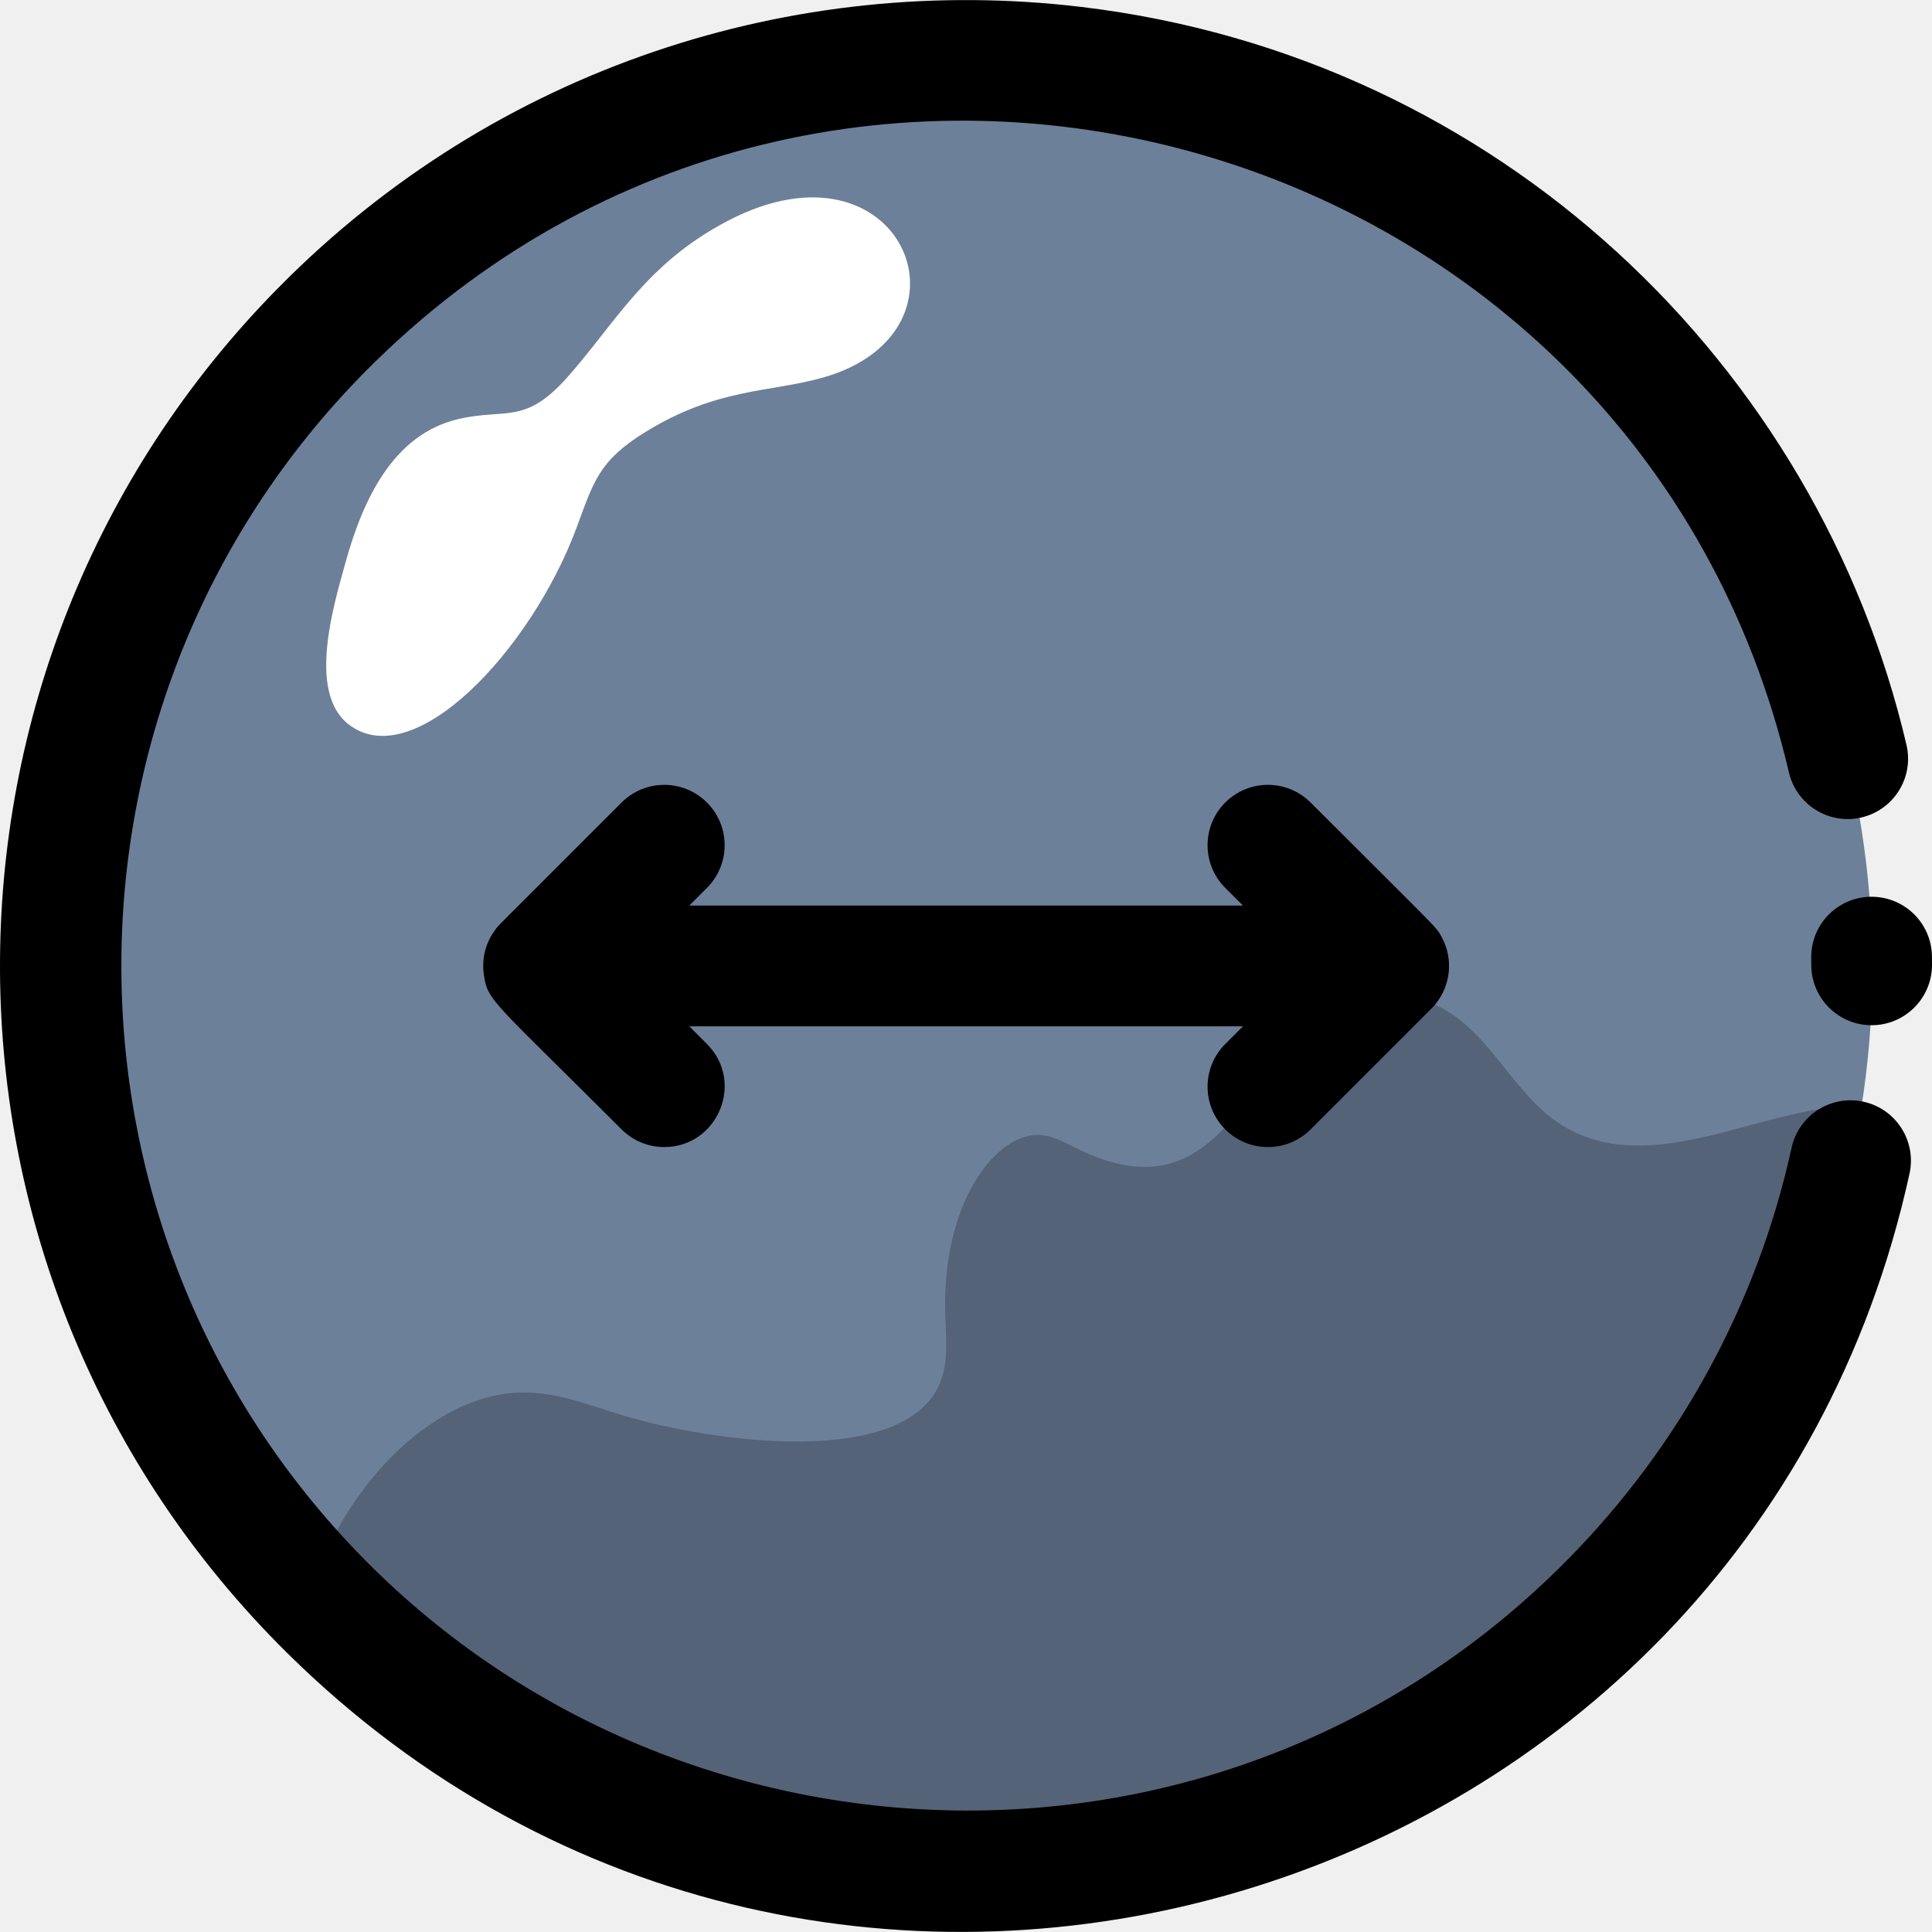
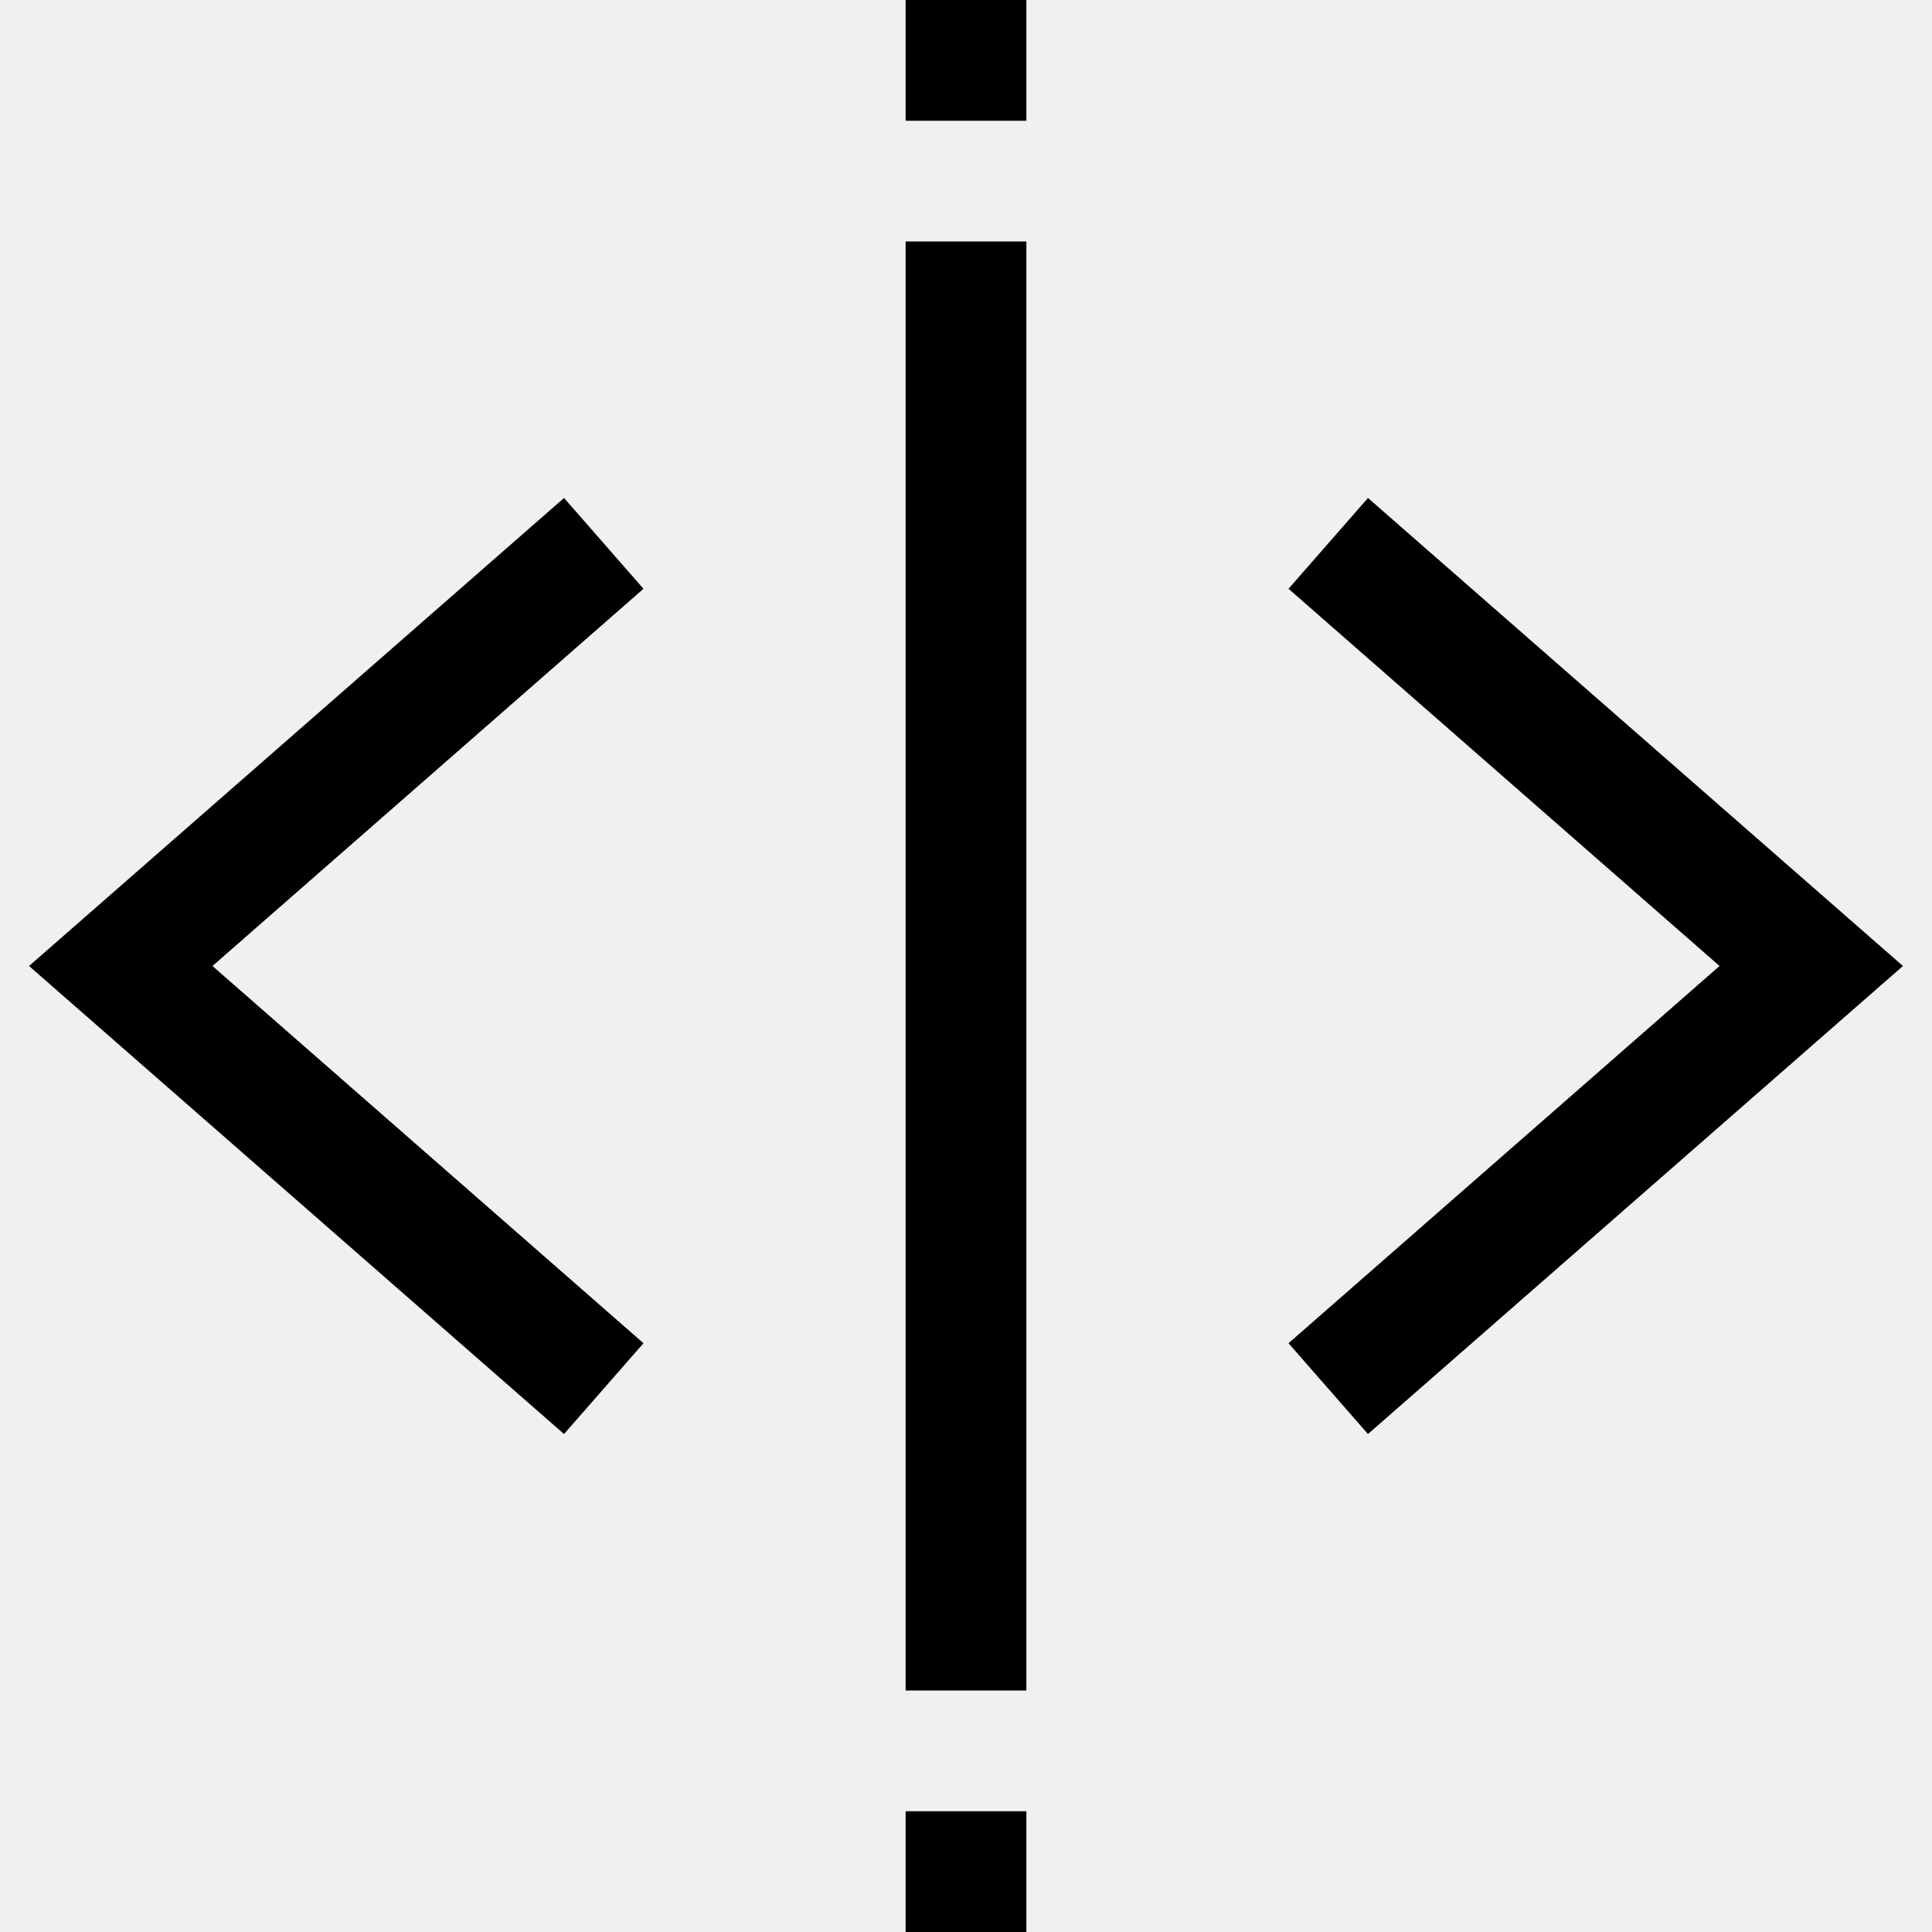
- <svg xmlns="http://www.w3.org/2000/svg" id="Layer_1" enable-background="new 0 0 512.061 512.061" height="512" viewBox="0 0 512.061 512.061" width="512" class="">
+ <svg xmlns="http://www.w3.org/2000/svg" version="1.1" id="Capa_1" x="0px" y="0px" viewBox="0 0 512 512" style="enable-background:new 0 0 512 512;" xml:space="preserve">
  <g>
    <g>
-       <path d="m470.238 364.418c-76 149.88-276.2 175.14-387.79 57.43-43.76-46.118-66.39-105.181-66.39-165.83 0-132.52 107.41-240 240-240 179.712 0 294.366 190.062 214.18 348.4z" fill="#ffa4b8" data-original="#FFA4B8" class="" style="fill:#6C809A" data-old_color="#ffa4b8" />
+       <g>
+         <rect x="240" width="32" height="32" />
+         <rect x="240" y="64" width="32" height="384" />
+         <rect x="240" y="480" width="32" height="32" />
+         <polygon points="149.472,131.968 7.696,256 149.472,380.032 170.528,355.968 56.304,256 170.528,156.032    " />
+         <polygon points="362.528,131.968 341.472,156.032 455.696,256 341.472,355.968 362.528,380.032 504.304,256    " />
+       </g>
    </g>
-     <g>
-       <path d="m493.408 293.048c-3.77 24.01-11.35 48.03-23.17 71.37-76 149.88-276.2 175.14-387.79 57.43 7.402-25.139 30.947-52.922 56.7-52.78 8.8.06 17.2 3.39 25.62 5.97 23.274 7.127 74.765 14.375 84.32-8.37 2.32-5.55 1.68-11.83 1.47-17.85-1.088-29.903 13.283-48.393 24.81-48.01 3.6.13 6.87 2.01 10.1 3.61 39.398 19.451 44.923-24.862 68.42-37.31 8.99-4.76 20.44-4.53 29.23.61 12.61 7.36 18.56 22.97 31.02 30.61 23.957 14.676 53.892-5.841 79.27-5.28z" fill="#fe929f" data-original="#FE929F" class="" style="fill:#546377" data-old_color="#fe929f" />
-     </g>
-     <g>
-       <path d="m91.509 149.303c4.706-17.091 12.815-34.289 30.096-38.264 12.519-2.88 17.504 1.657 28.817-11.108 12.859-14.508 20.819-30.127 42.54-41.44 46.263-24.095 67.901 29.262 25.392 41.512-14.195 4.09-28.133 2.632-47.432 14.582-12.227 7.571-13.562 13.051-18.114 25.294-12.093 32.523-43.263 65.602-60.489 52.046-10.91-8.587-3.804-31.746-.81-42.622z" fill="#fff" data-original="#FFF" class="" style="fill:#FFF" />
-     </g>
-     <g>
-       <path d="m496.061 271.726c-8.886 0-16.045-7.228-16.001-16.08.003-.575 0-1.145-.009-1.721-.138-8.835 6.912-16.109 15.748-16.248 8.998-.103 16.112 7.032 16.249 15.748.013.797.017 1.585.013 2.381-.046 8.809-7.202 15.92-16 15.92z" fill="#4d0033" data-original="#4D0033" class="active-path" style="fill:#000000" data-old_color="#4d0033" />
-     </g>
-     <g>
-       <path d="m76.035 438.029c-100.592-99.495-101.496-261.426-1.987-362.035 57.528-58.162 136.429-83.271 212.616-74.149 110.973 13.285 195.159 95.316 218.634 195.589 2.015 8.604-3.328 17.212-11.932 19.227-8.605 2.015-17.212-3.329-19.226-11.932-40.136-171.44-253.836-231.097-377.341-106.232-86.856 87.816-86.076 229.923 1.739 316.78 85.541 84.607 227.799 88.226 316.778-1.738 29.891-30.221 50.477-68.028 59.53-109.336 1.892-8.632 10.419-14.099 19.055-12.203 8.631 1.892 14.095 10.423 12.203 19.055-43.002 196.199-286.745 268.732-430.069 126.974z" fill="#4d0033" data-original="#4D0033" class="active-path" style="fill:#000000" data-old_color="#4d0033" />
-     </g>
-     <path d="m380.434 266.157c4.088-4.973 4.786-11.977 1.736-17.678-1.615-3.014-.228-1.205-34.798-35.774-6.248-6.248-16.379-6.248-22.627 0-6.249 6.248-6.249 16.379 0 22.627l4.686 4.687h-146.746l4.686-4.687c6.249-6.248 6.249-16.379 0-22.627-6.248-6.248-16.379-6.248-22.627 0-35.728 35.728-32.411 32.312-33.466 33.715-2.444 3.247-3.679 7.451-3.036 11.901 1.024 7.073 2.157 6.666 36.502 41.011 3.124 3.124 7.219 4.687 11.313 4.687 14.126 0 21.421-17.206 11.313-27.313l-4.686-4.687h146.746l-4.686 4.687c-6.249 6.248-6.249 16.379 0 22.627 6.249 6.249 16.379 6.248 22.627 0 34.785-34.786 32.321-32.272 33.063-33.176z" fill="#4d0033" data-original="#4D0033" class="active-path" style="fill:#000000" data-old_color="#4d0033" />
  </g>
+   <g>
+ </g>
+   <g>
+ </g>
+   <g>
+ </g>
+   <g>
+ </g>
+   <g>
+ </g>
+   <g>
+ </g>
+   <g>
+ </g>
+   <g>
+ </g>
+   <g>
+ </g>
+   <g>
+ </g>
+   <g>
+ </g>
+   <g>
+ </g>
+   <g>
+ </g>
+   <g>
+ </g>
+   <g>
+ </g>
</svg>
